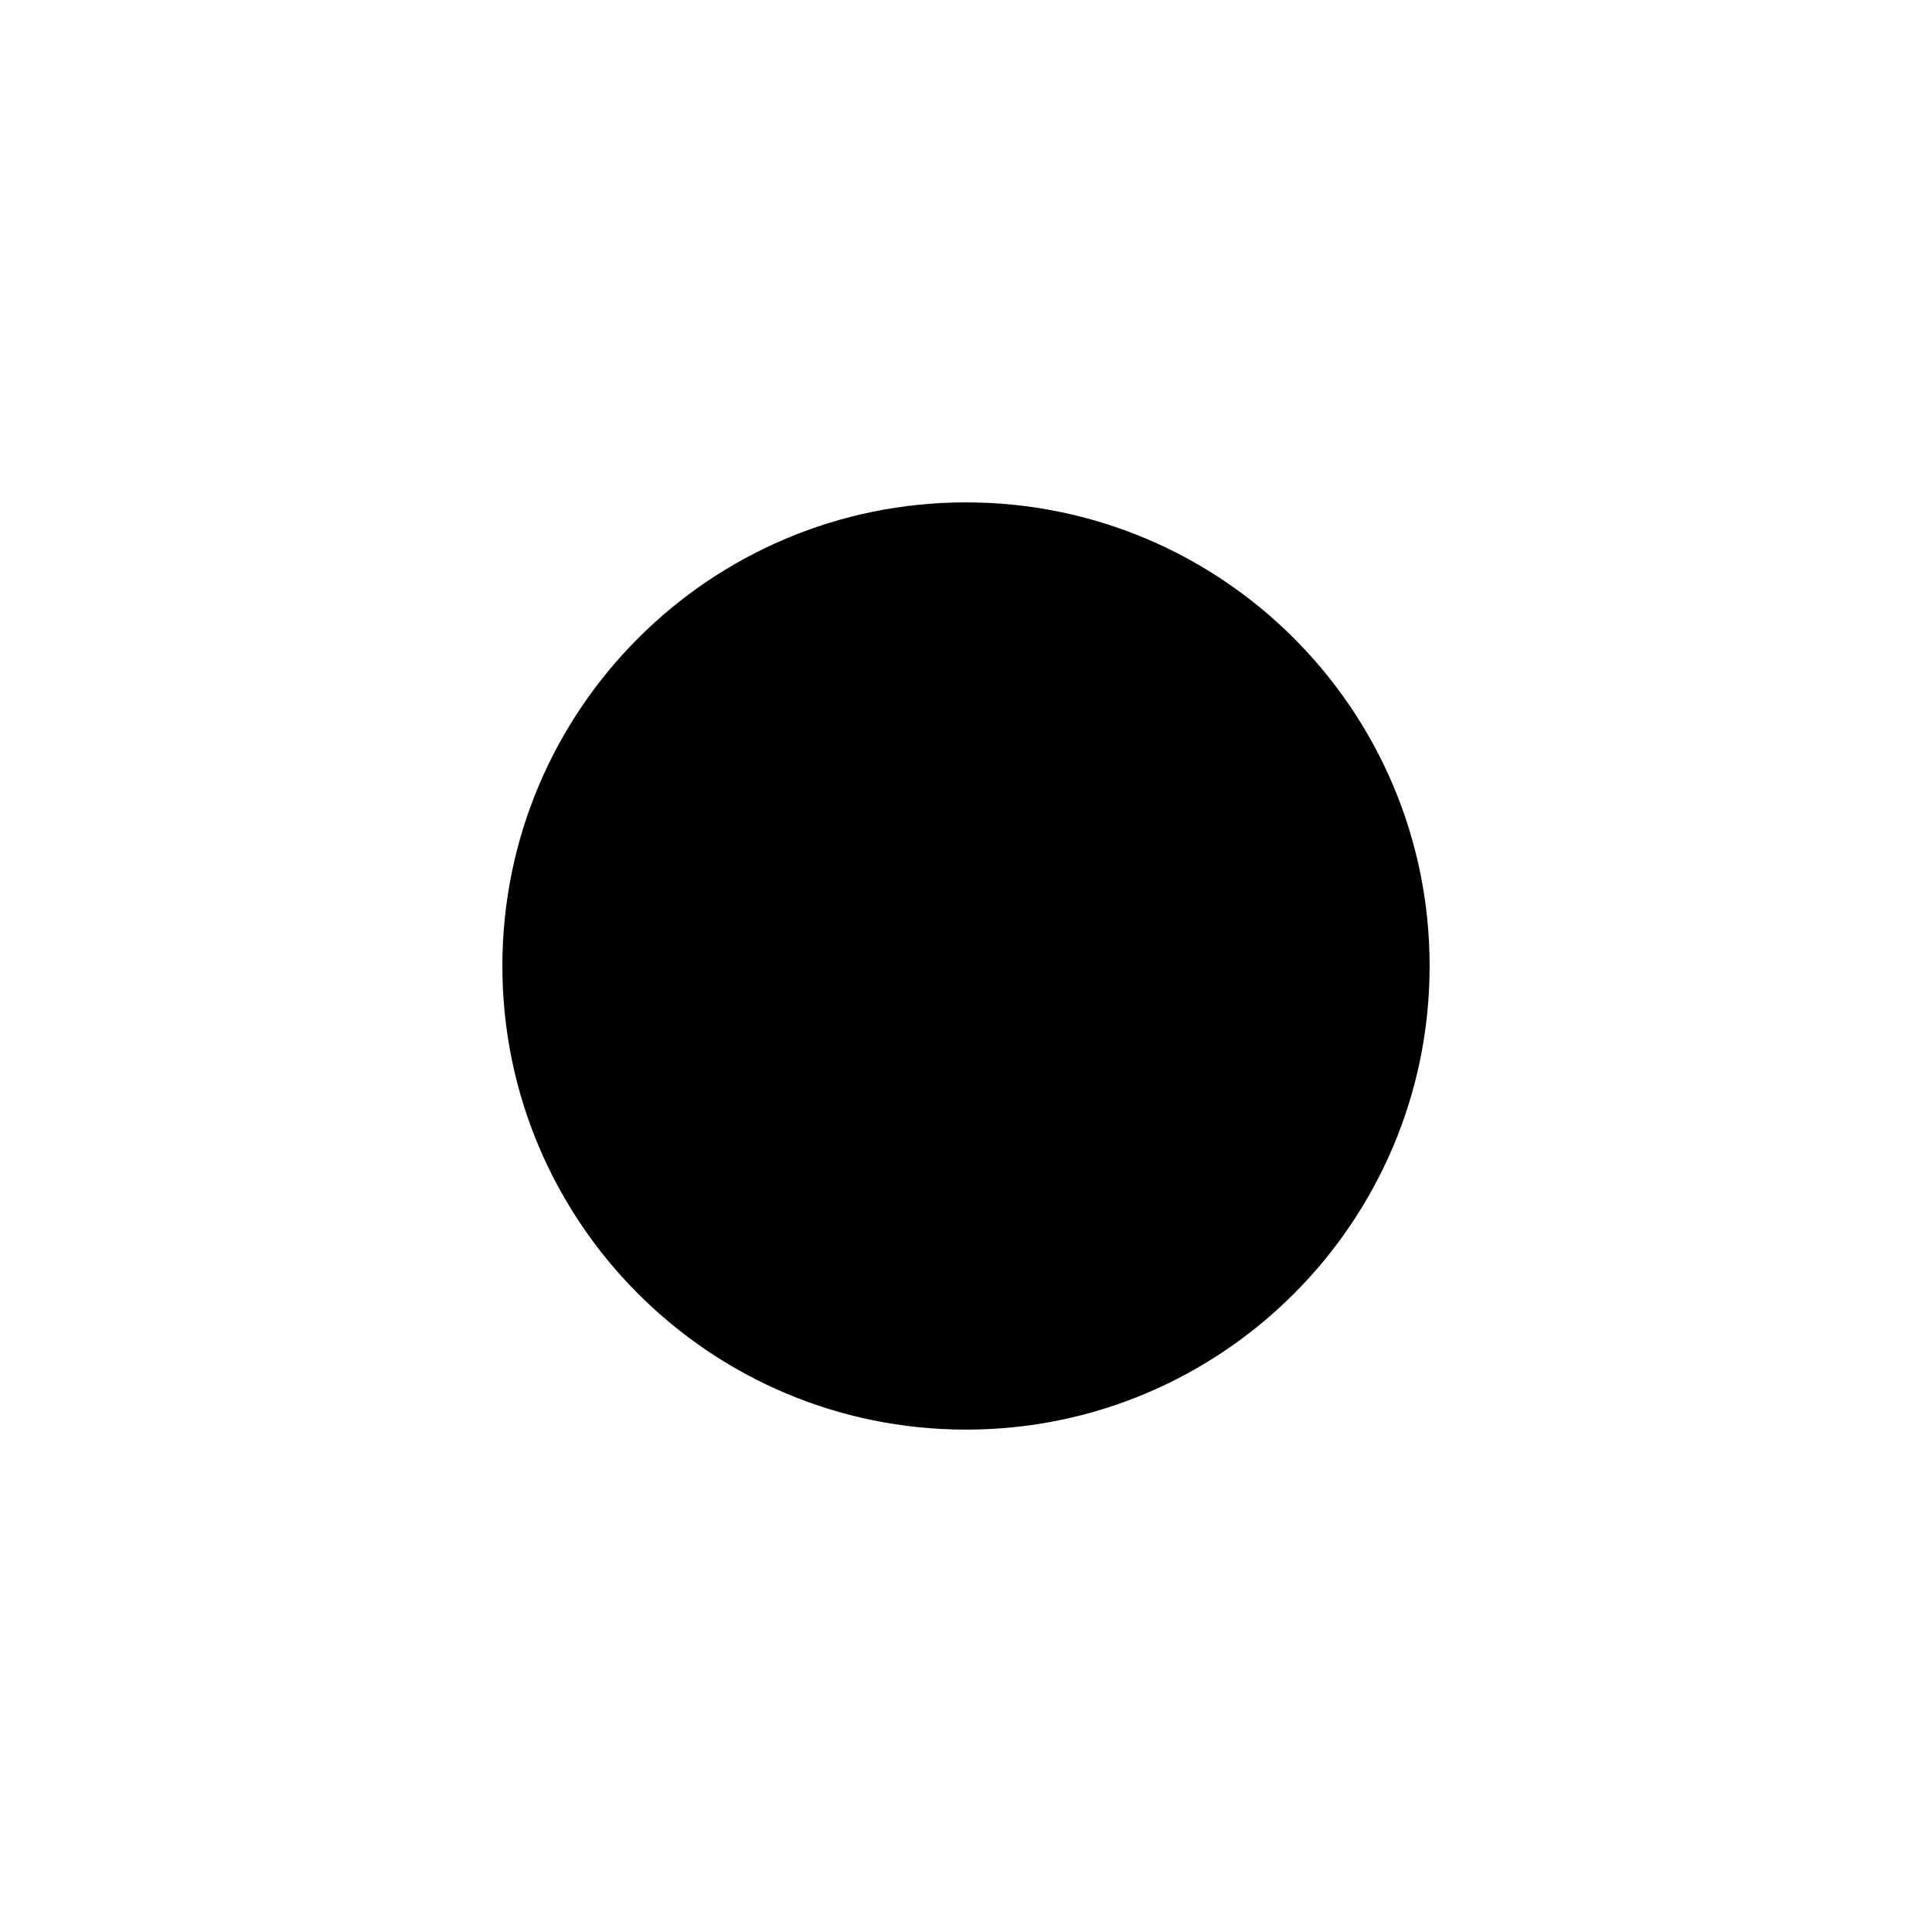
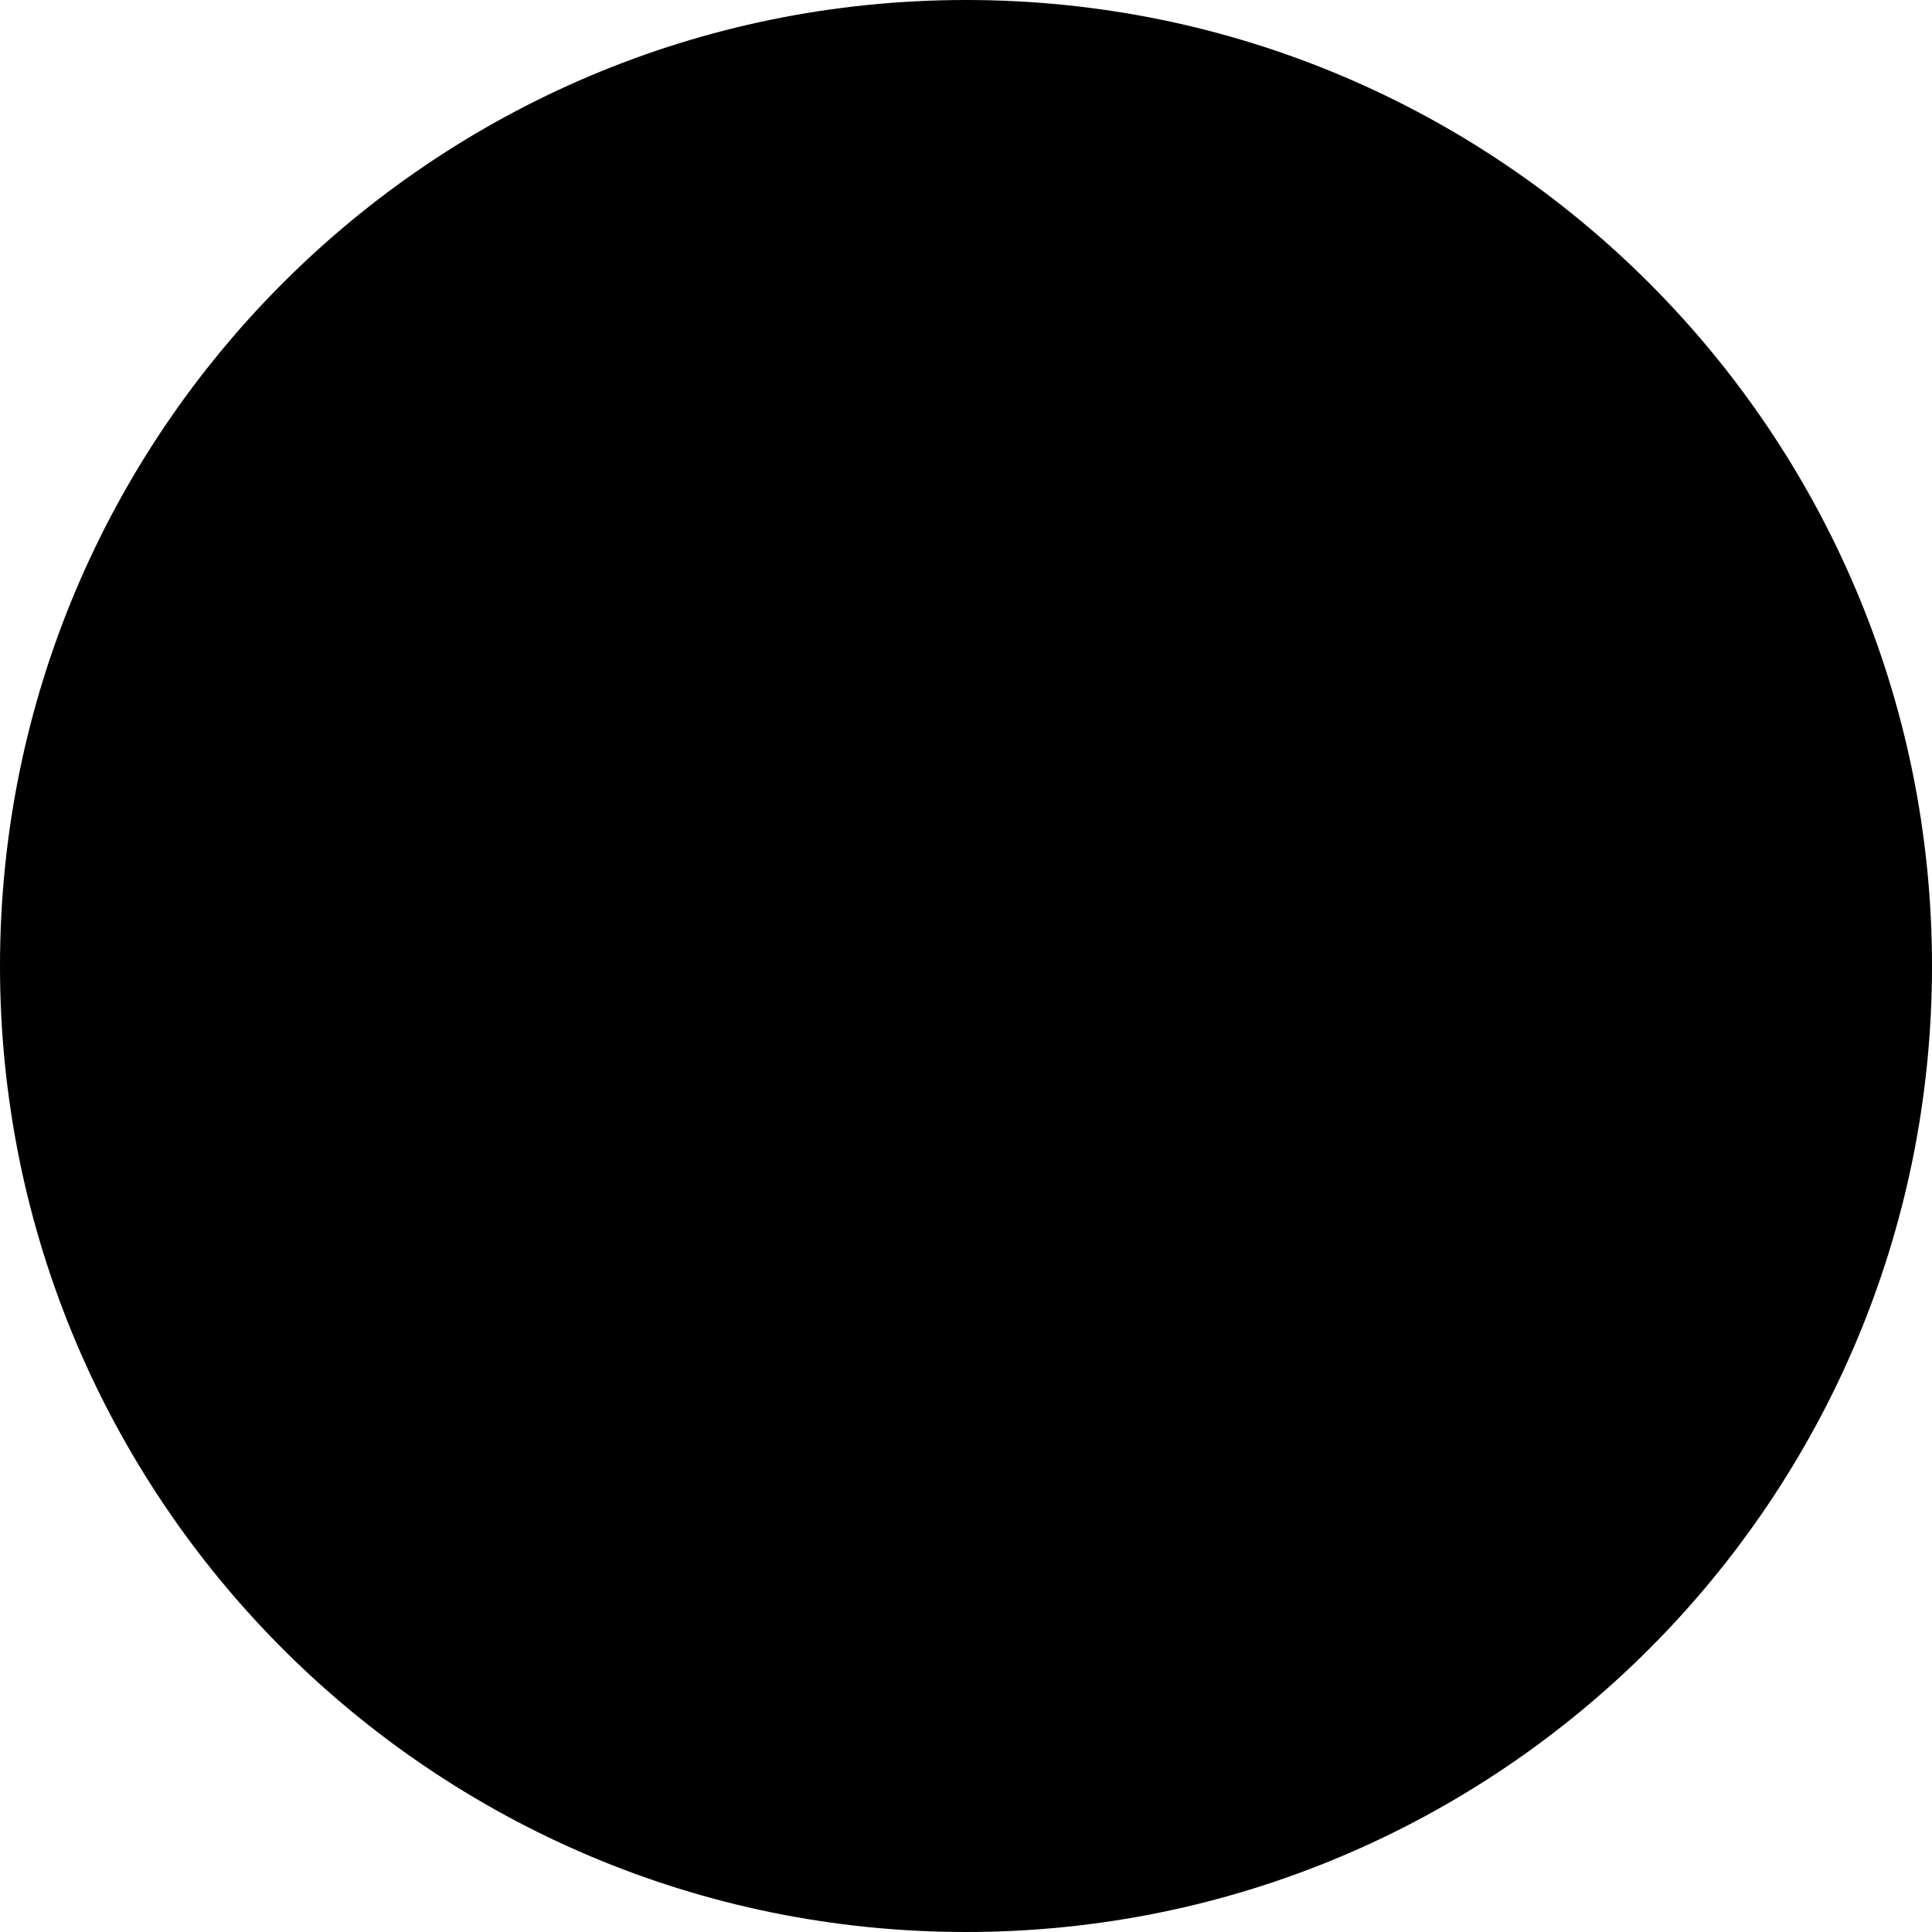
- <svg xmlns="http://www.w3.org/2000/svg" version="1.1" id="Layer_1" x="0px" y="0px" width="100px" height="100px" viewBox="0 0 100 100" enable-background="new 0 0 100 100" xml:space="preserve">
+ <svg xmlns="http://www.w3.org/2000/svg" version="1.1" id="Layer_1" x="0px" y="0px" width="84.235" height="84.235" viewBox="0 0 167.979 167.979" enable-background="new 0 0 100 100" xml:space="preserve">
  <defs id="defs1" />
-   <path fill-rule="evenodd" clip-rule="evenodd" d="m 50.001,73.997 c -13.254,0 -23.998,-10.744 -23.998,-23.996 0,-13.254 10.744,-23.998 23.998,-23.998 13.252,0 23.996,10.744 23.996,23.998 0,13.252 -10.744,23.996 -23.996,23.996 z" id="path1" style="stroke-width:2" />
+   <path fill-rule="evenodd" clip-rule="evenodd" d="M 83.993,167.979 C 37.604,167.979 0,130.375 0,83.993 0,37.604 37.604,0 83.993,0 c 46.382,0 83.986,37.604 83.986,83.993 0,46.382 -37.604,83.986 -83.986,83.986 z" id="path1" style="stroke-width:7" />
</svg>
